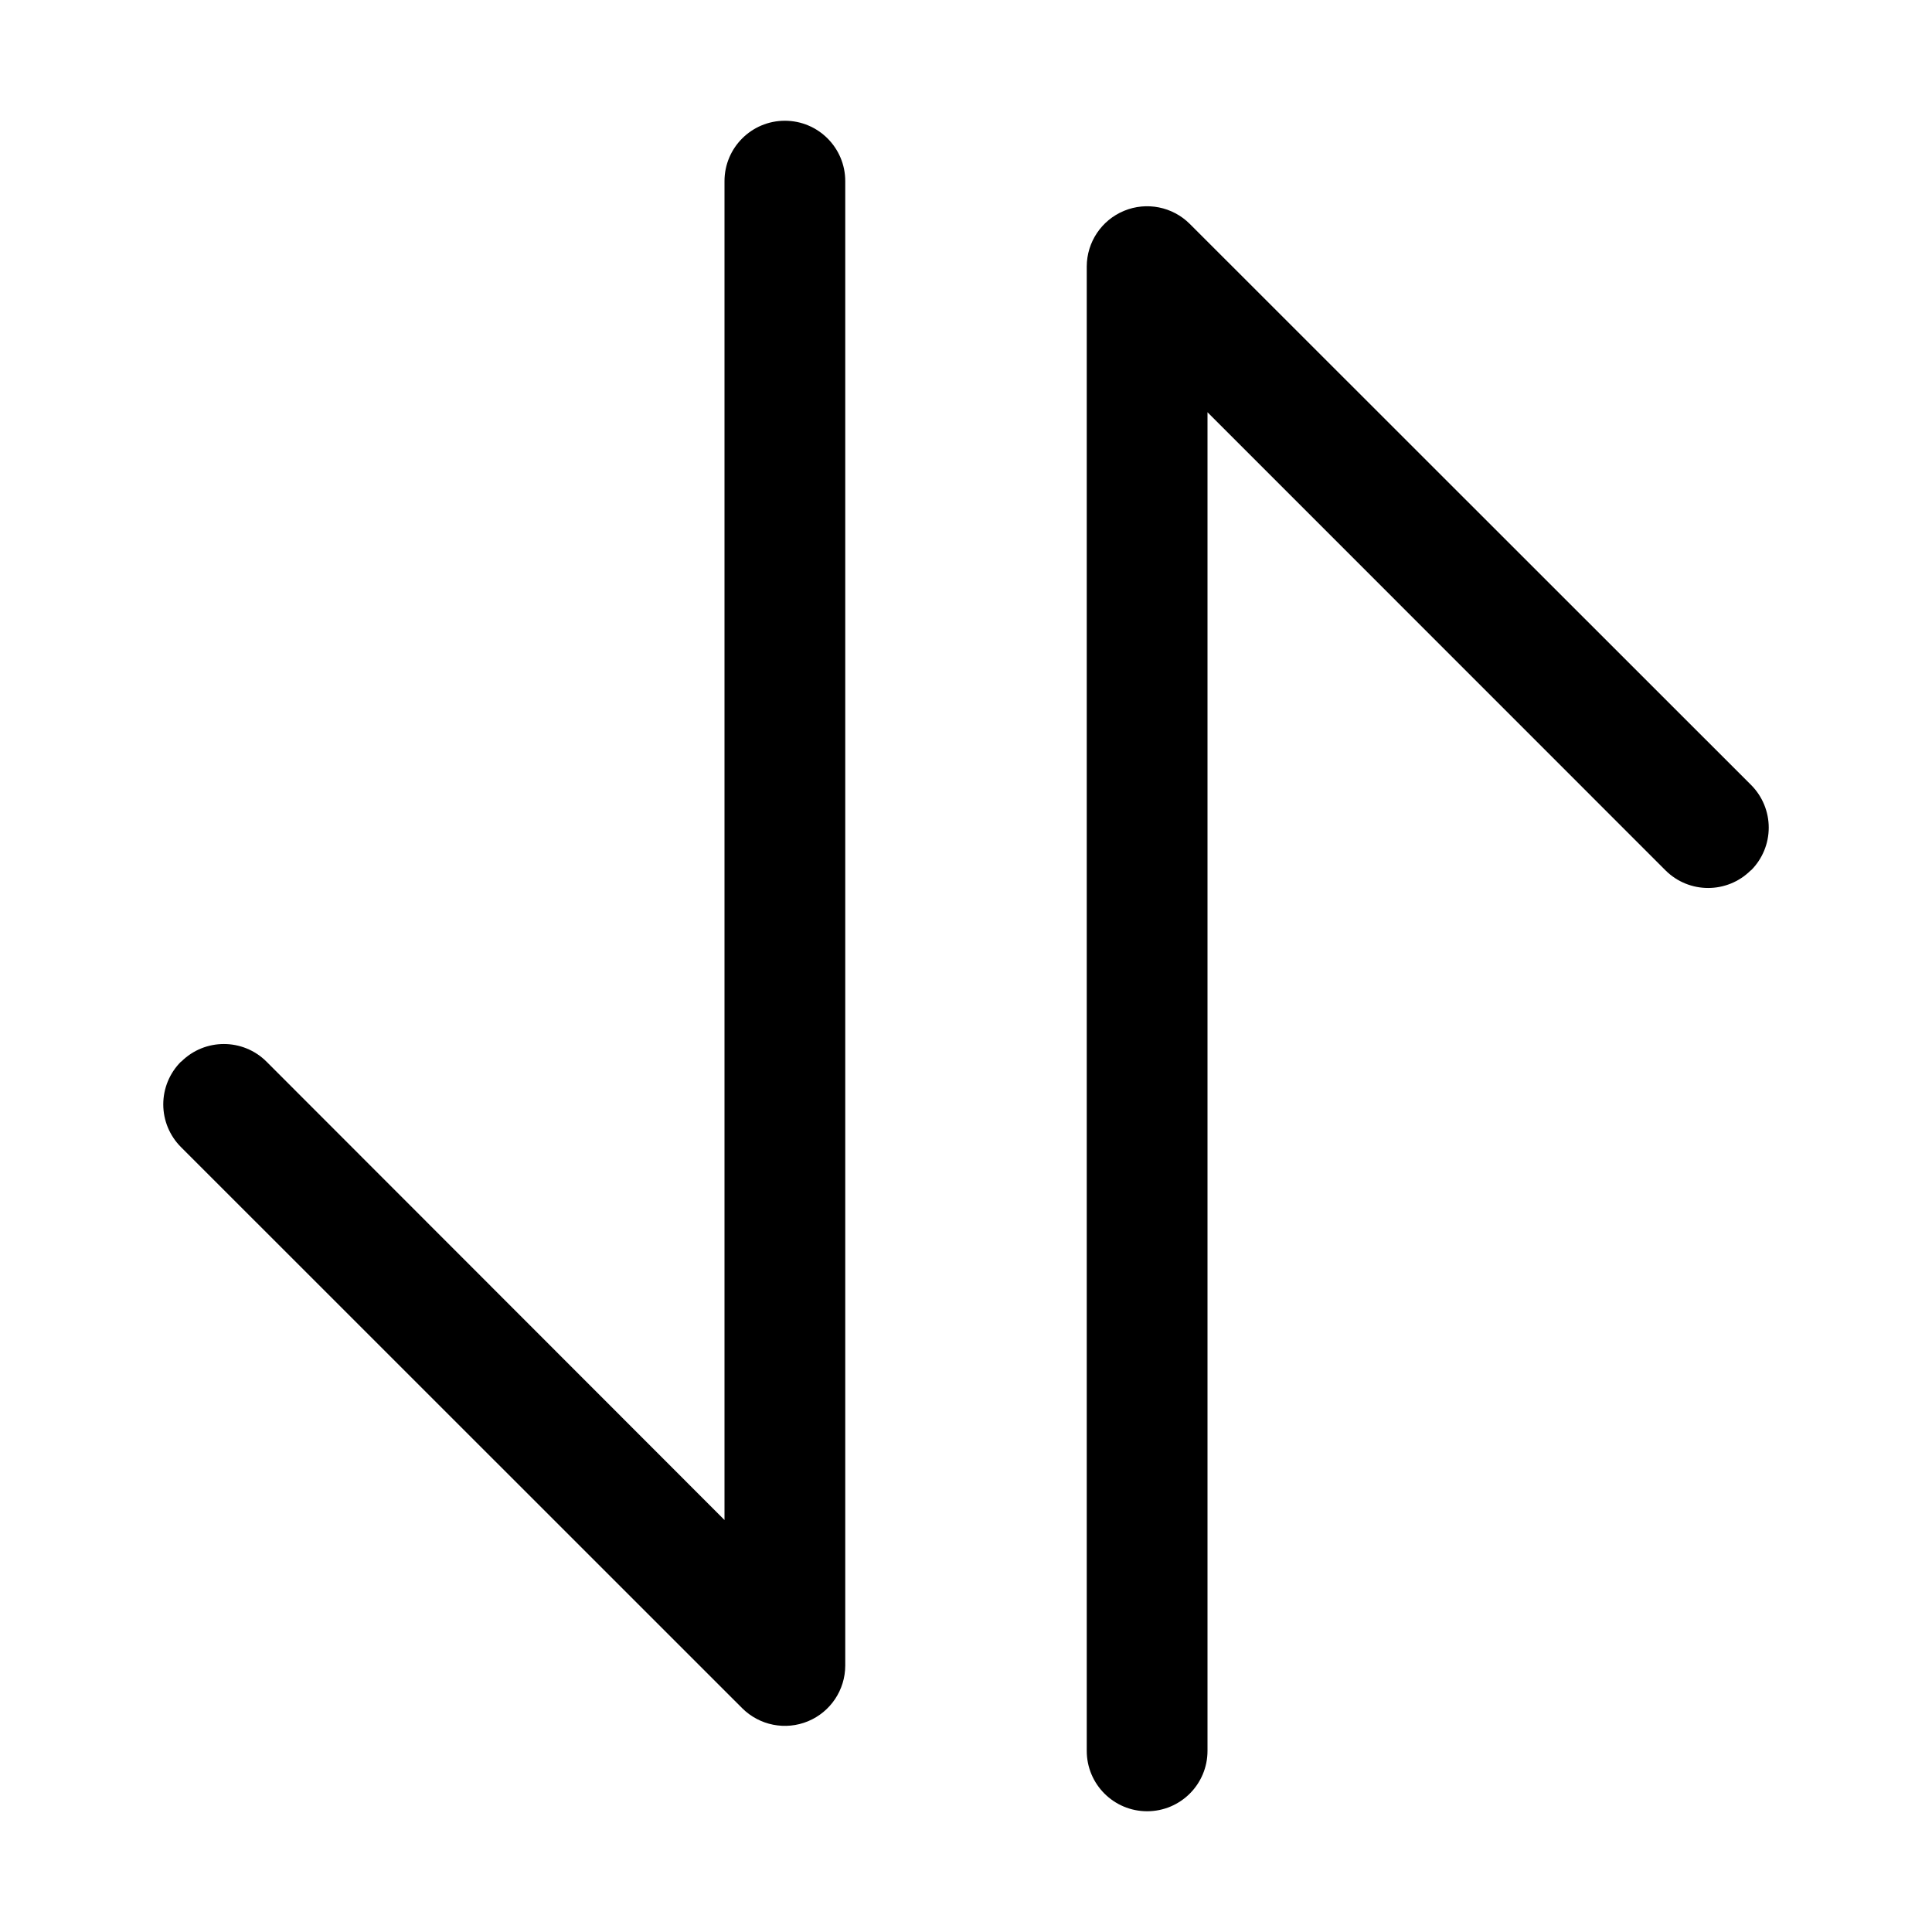
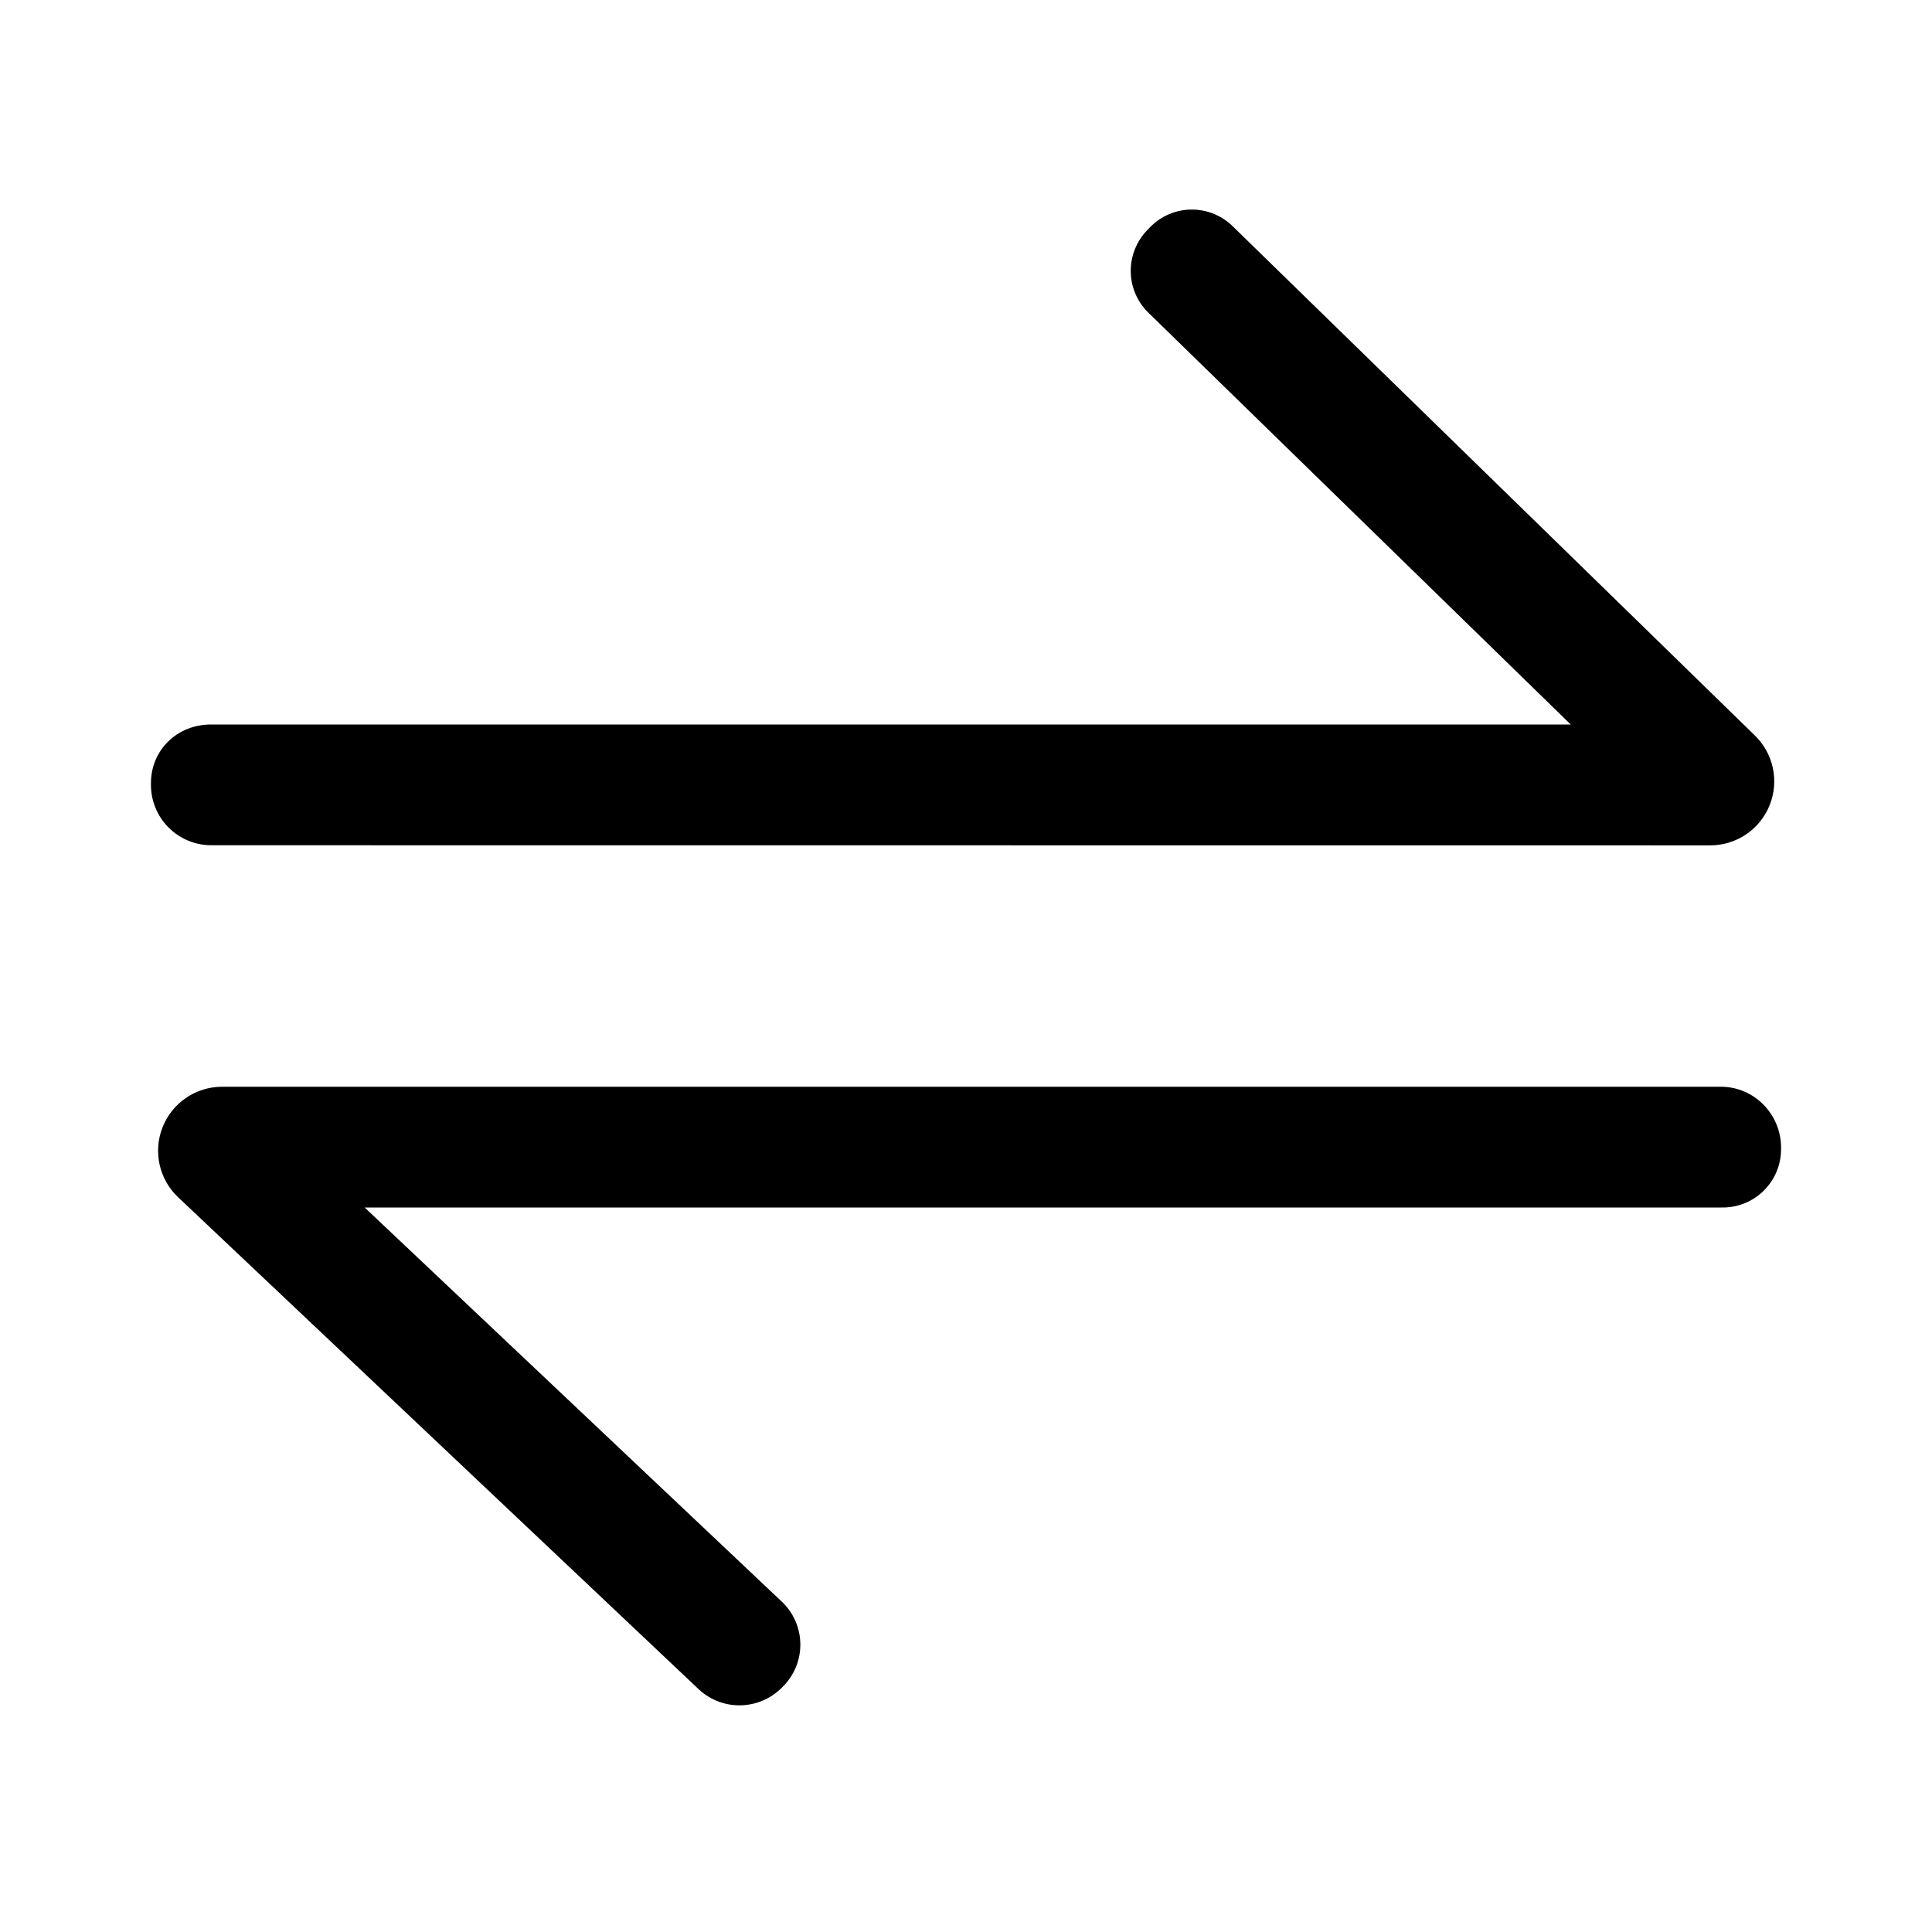
- <svg xmlns="http://www.w3.org/2000/svg" viewBox="0 0 1024 1024">
-   <path fill="currentColor" d="M384 96a32 32 0 0 1 64 0v786.752a32 32 0 0 1-54.592 22.656L95.936 608a32 32 0 0 1 0-45.312h.128a32 32 0 0 1 45.184 0L384 805.632zm192 45.248a32 32 0 0 1 54.592-22.592L928.064 416a32 32 0 0 1 0 45.312h-.128a32 32 0 0 1-45.184 0L640 218.496V928a32 32 0 1 1-64 0z" />
+ <svg xmlns="http://www.w3.org/2000/svg" viewBox="0 0 16 16">
+   <path fill="currentColor" d="M1.746 6h11.262l-3.49-3.403a.484.484 0 0 1-.015-.693l.02-.021a.483.483 0 0 1 .693-.002l4.317 4.21a.53.53 0 0 1-.37.91L1.748 7a.5.5 0 0 1-.498-.504v-.01c0-.277.22-.486.496-.486m12.51 4H3.02l3.446 3.256a.49.49 0 0 1 .01.719.494.494 0 0 1-.701.004l-4.3-4.064A.53.53 0 0 1 1.839 9h12.413c.276 0 .498.228.498.504v.011a.483.483 0 0 1-.494.485" />
</svg>
